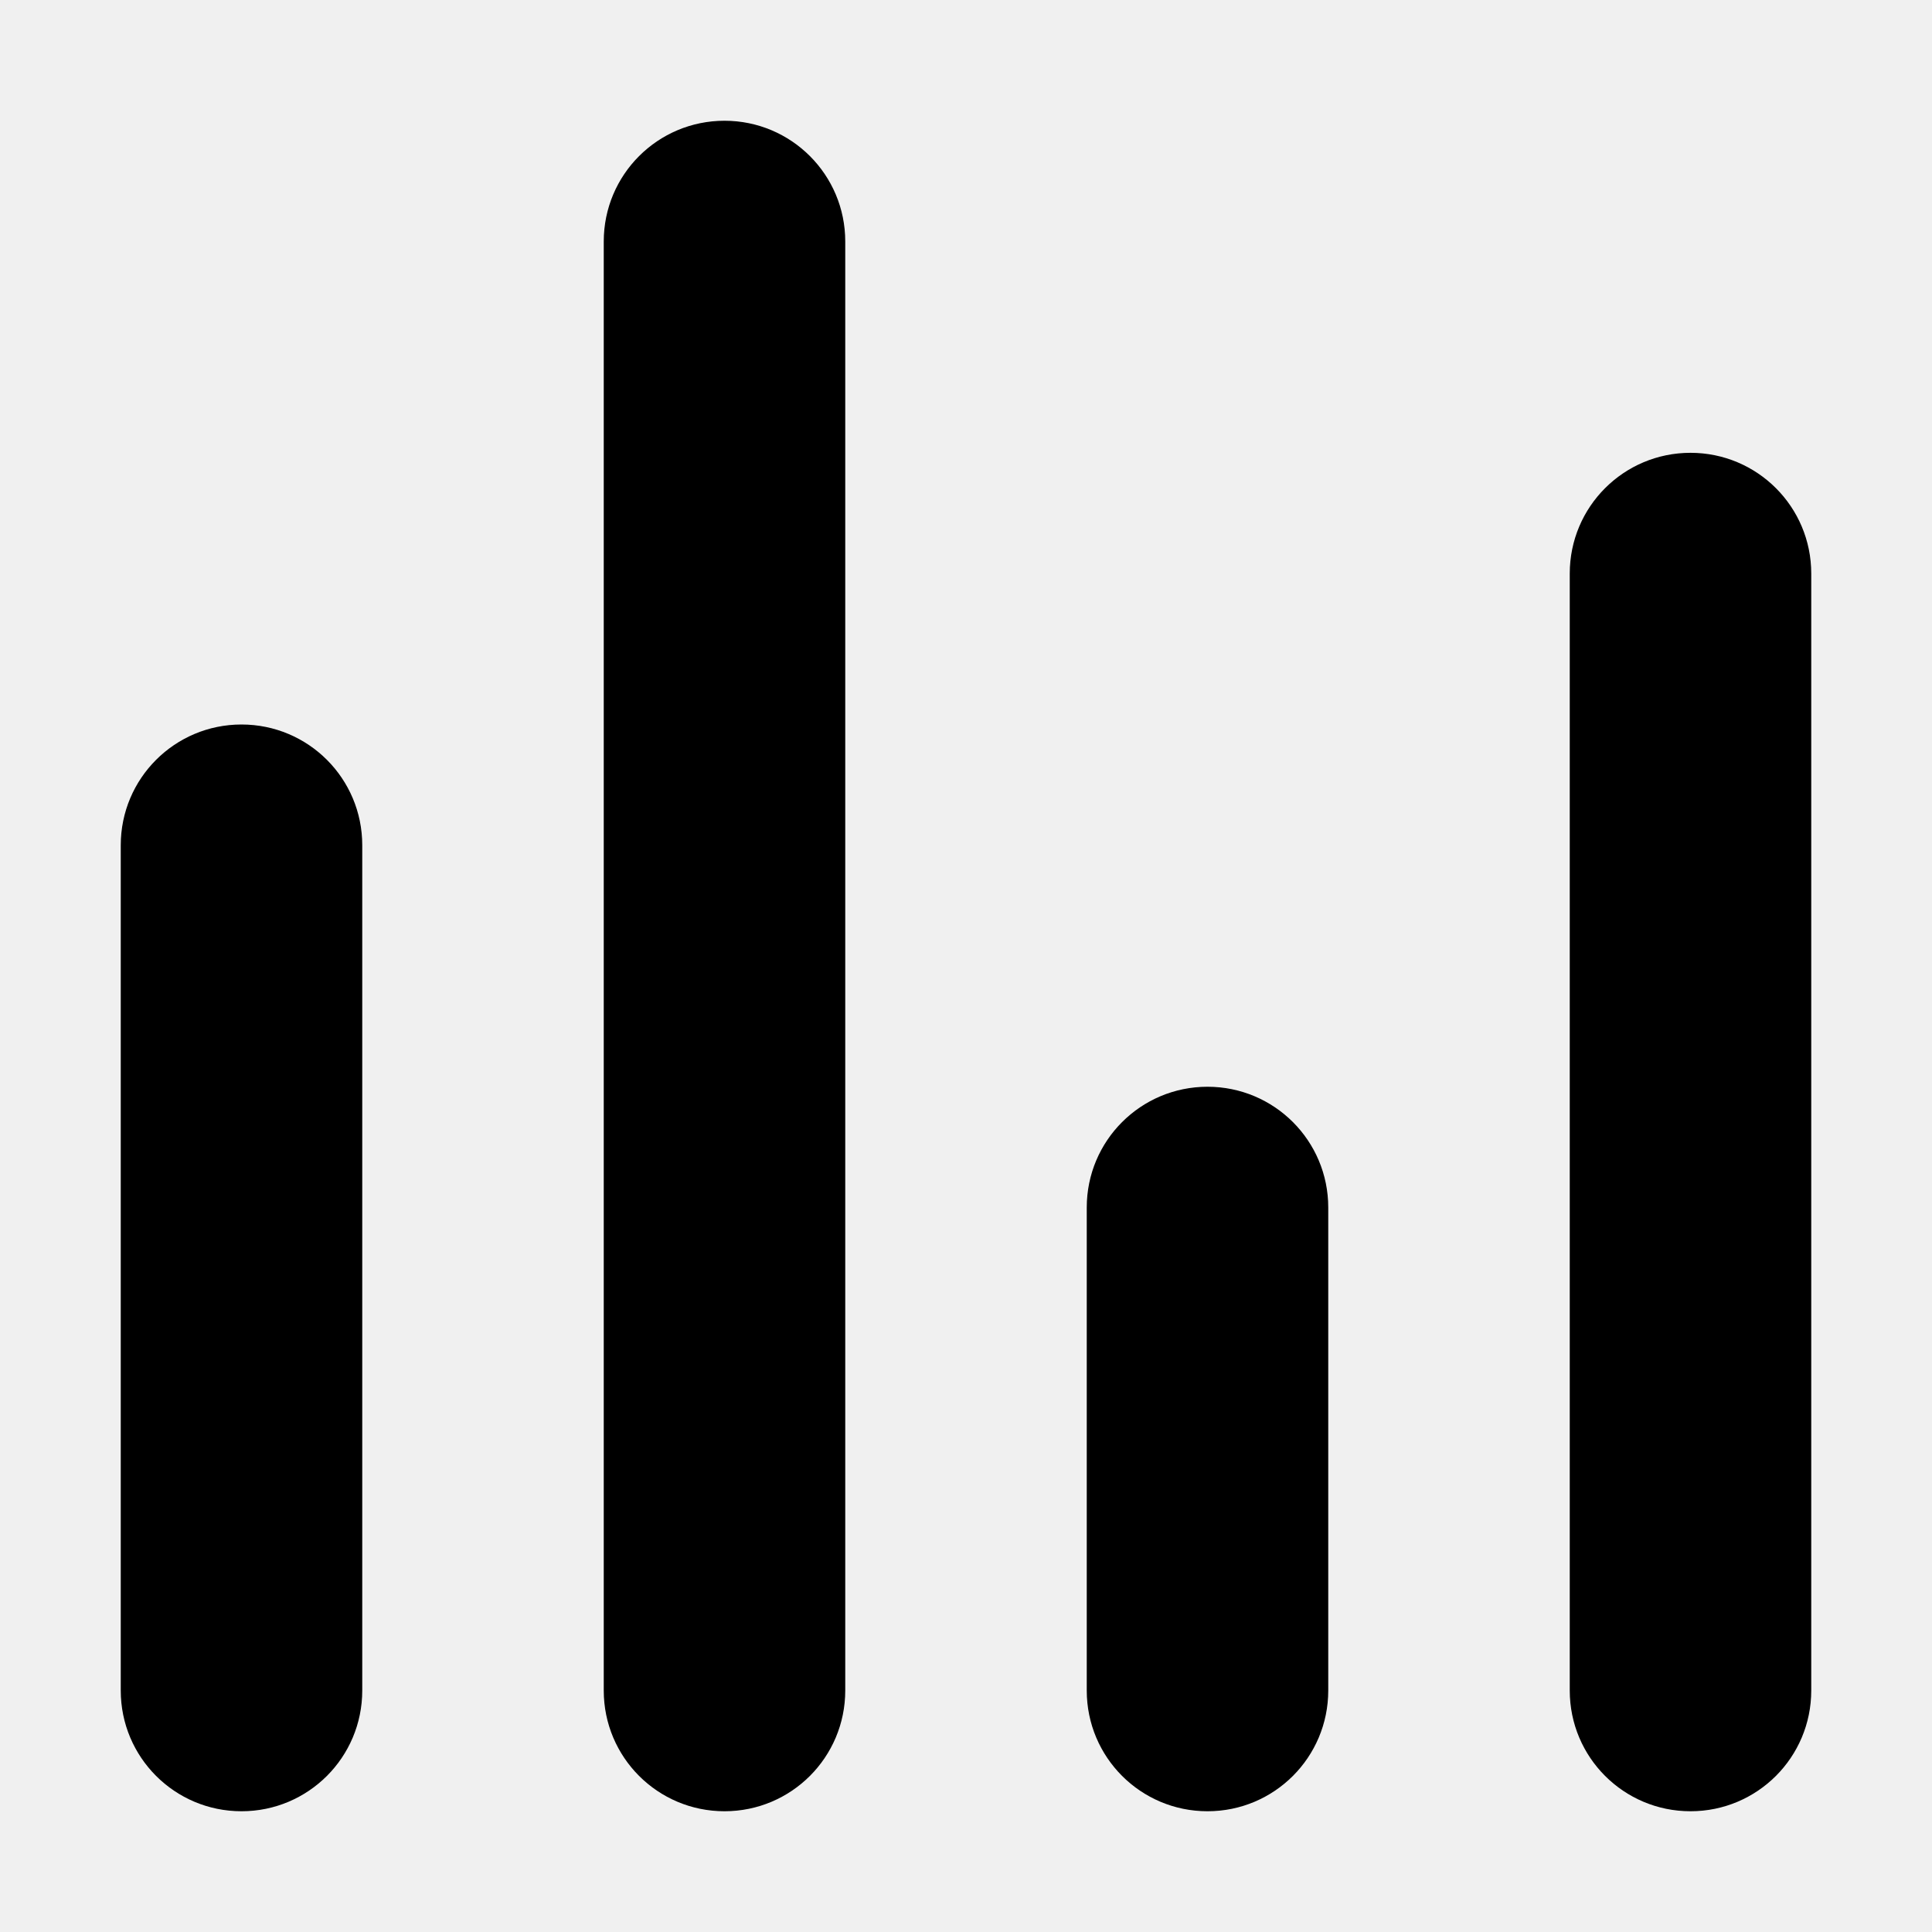
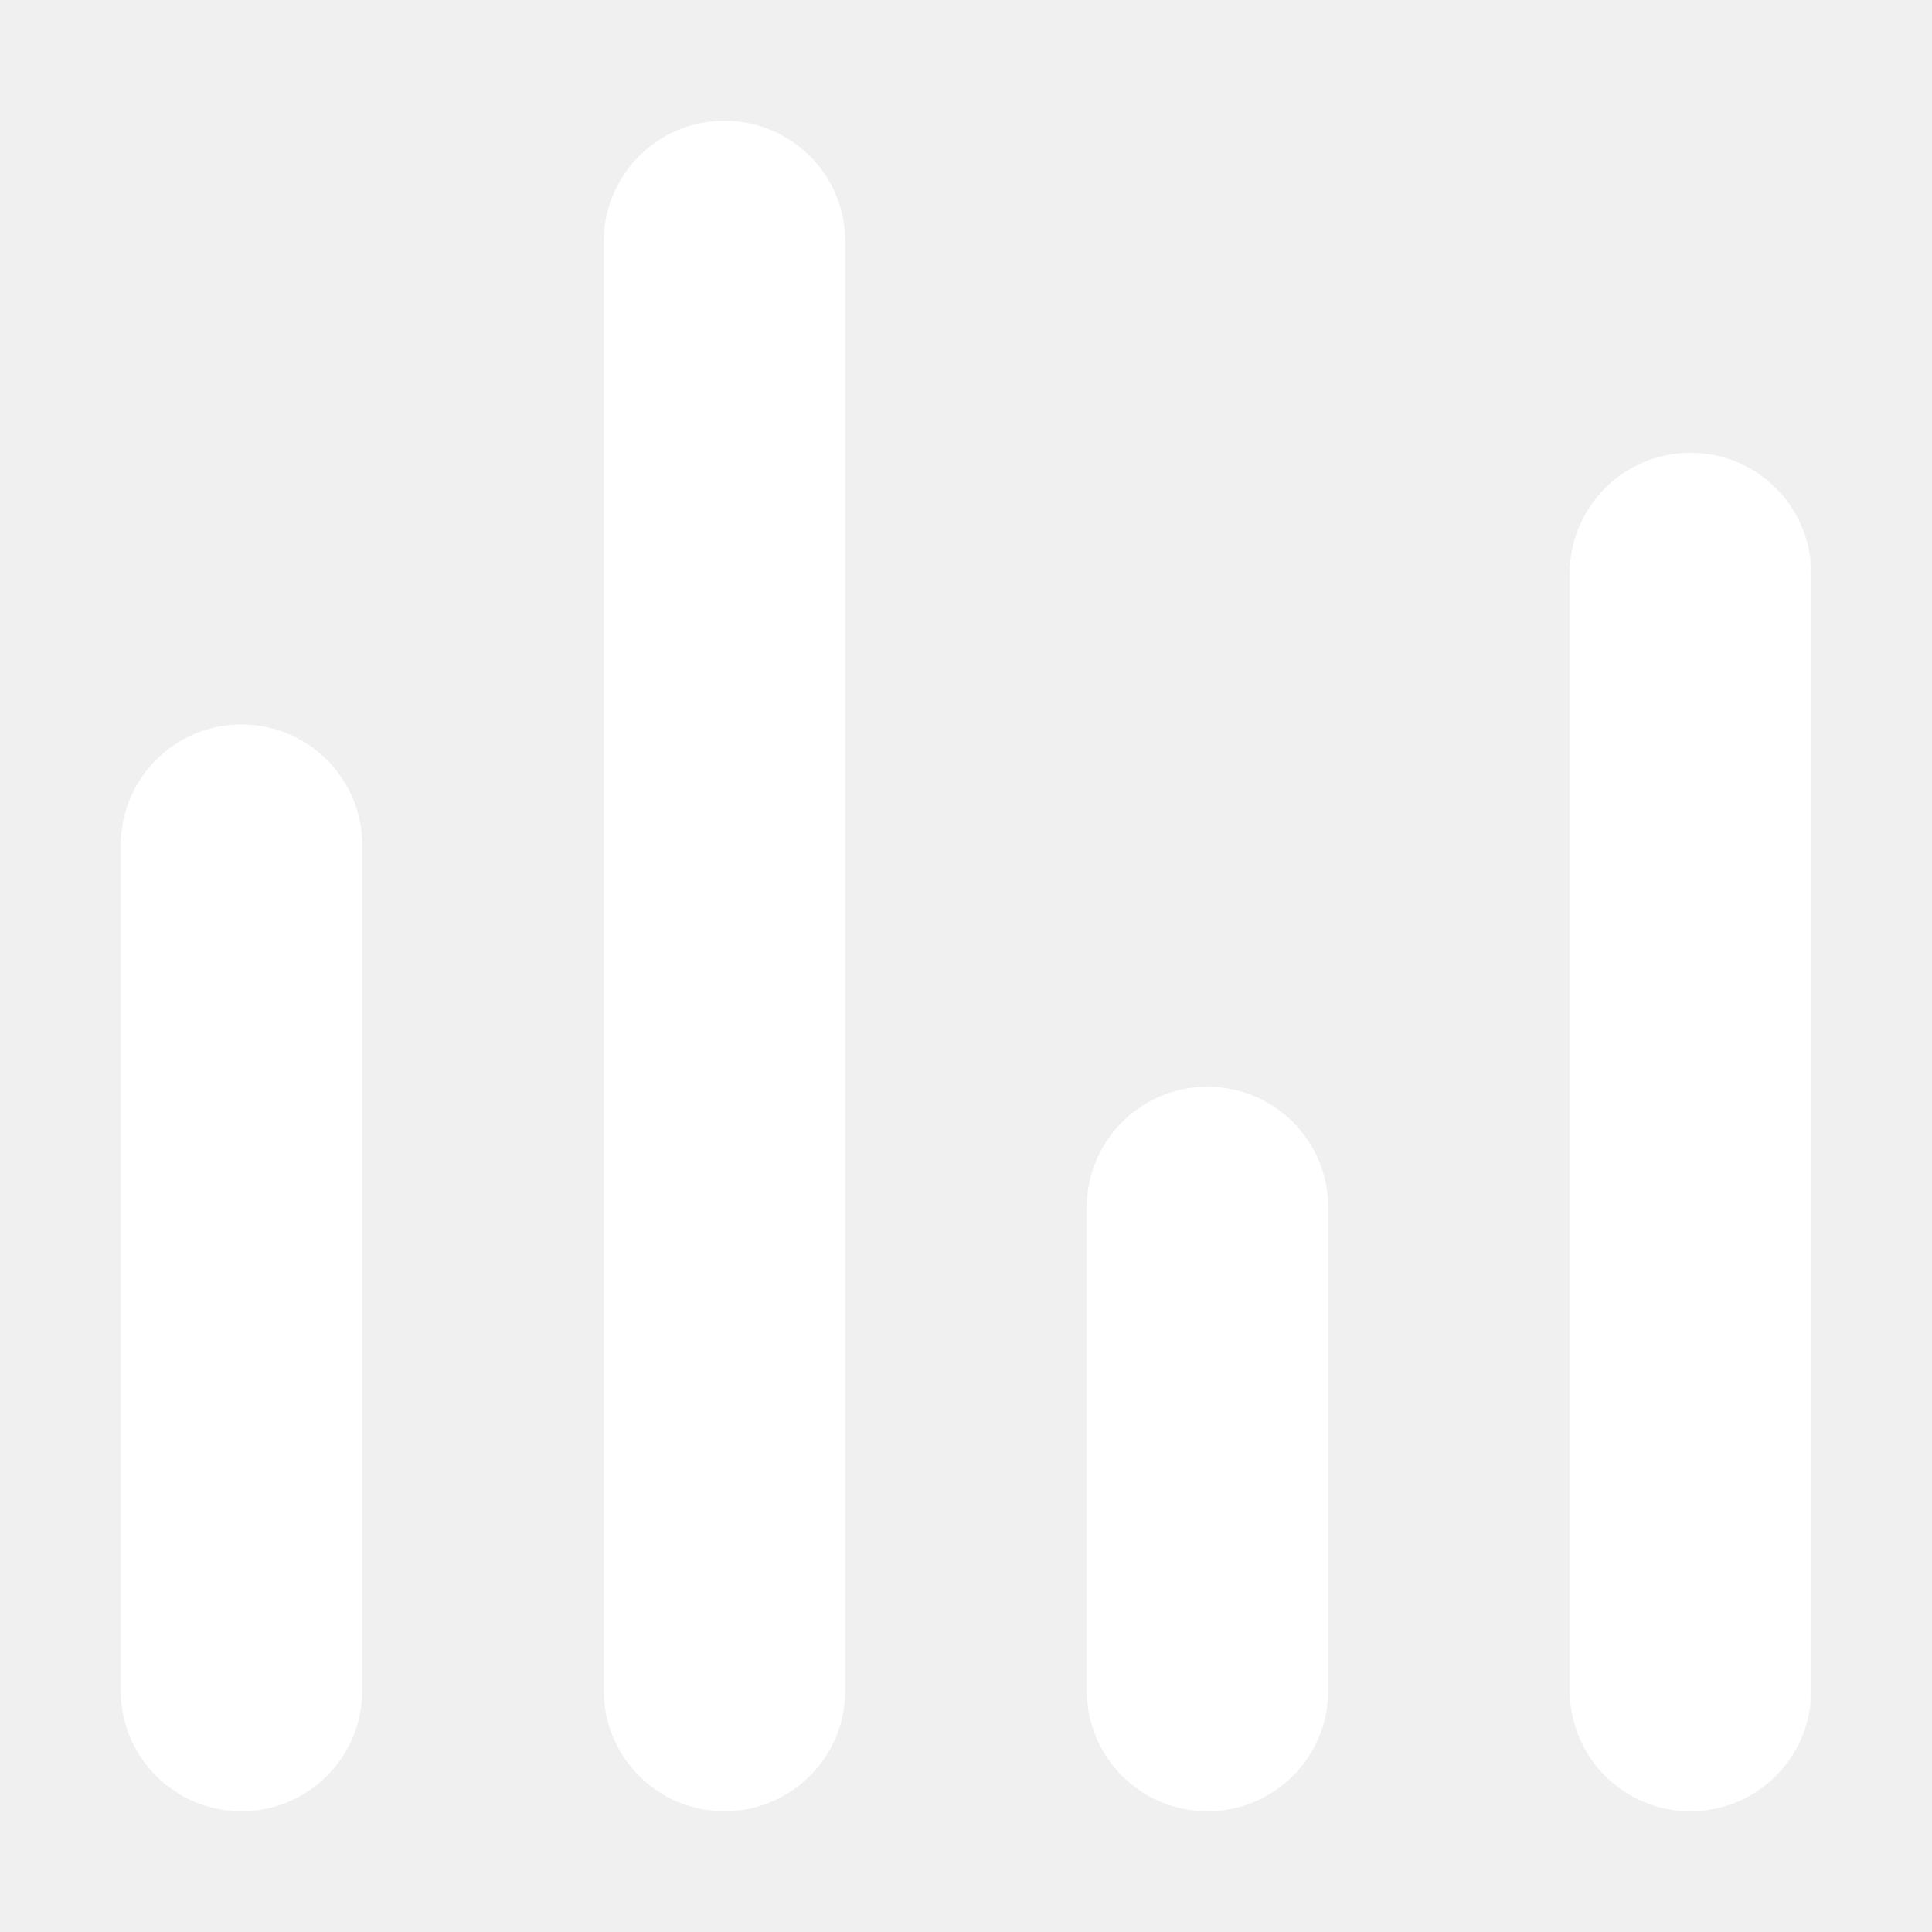
<svg xmlns="http://www.w3.org/2000/svg" width="32" height="32" viewBox="0 0 32 32" fill="none">
-   <path d="M4 12C5.106 12 6 12.894 6 14L6 28C6 29.106 5.106 30 4 30C2.894 30 2 29.106 2 28L2 14C2 12.894 2.894 12 4 12ZM20 18C21.106 18 22 18.894 22 20V28C22 29.106 21.106 30 20 30C18.894 30 18 29.106 18 28V20C18 18.894 18.894 18 20 18ZM12 30C10.894 30 10 29.106 10 28L10 4C10 2.894 10.894 2 12 2C13.106 2 14 2.894 14 4L14 28C14 29.106 13.106 30 12 30ZM28 7.5C29.106 7.5 30 8.394 30 9.5V28C30 29.106 29.106 30 28 30C26.894 30 26 29.106 26 28V9.5C26 8.394 26.894 7.5 28 7.5Z" fill="black" />
+   <path d="M4 12C5.106 12 6 12.894 6 14L6 28C6 29.106 5.106 30 4 30C2.894 30 2 29.106 2 28L2 14C2 12.894 2.894 12 4 12ZM20 18C21.106 18 22 18.894 22 20V28C22 29.106 21.106 30 20 30C18.894 30 18 29.106 18 28V20C18 18.894 18.894 18 20 18ZM12 30C10.894 30 10 29.106 10 28L10 4C10 2.894 10.894 2 12 2C13.106 2 14 2.894 14 4L14 28C14 29.106 13.106 30 12 30ZM28 7.5C29.106 7.5 30 8.394 30 9.5V28C30 29.106 29.106 30 28 30C26.894 30 26 29.106 26 28V9.5C26 8.394 26.894 7.5 28 7.5Z" fill="white" />
</svg>
